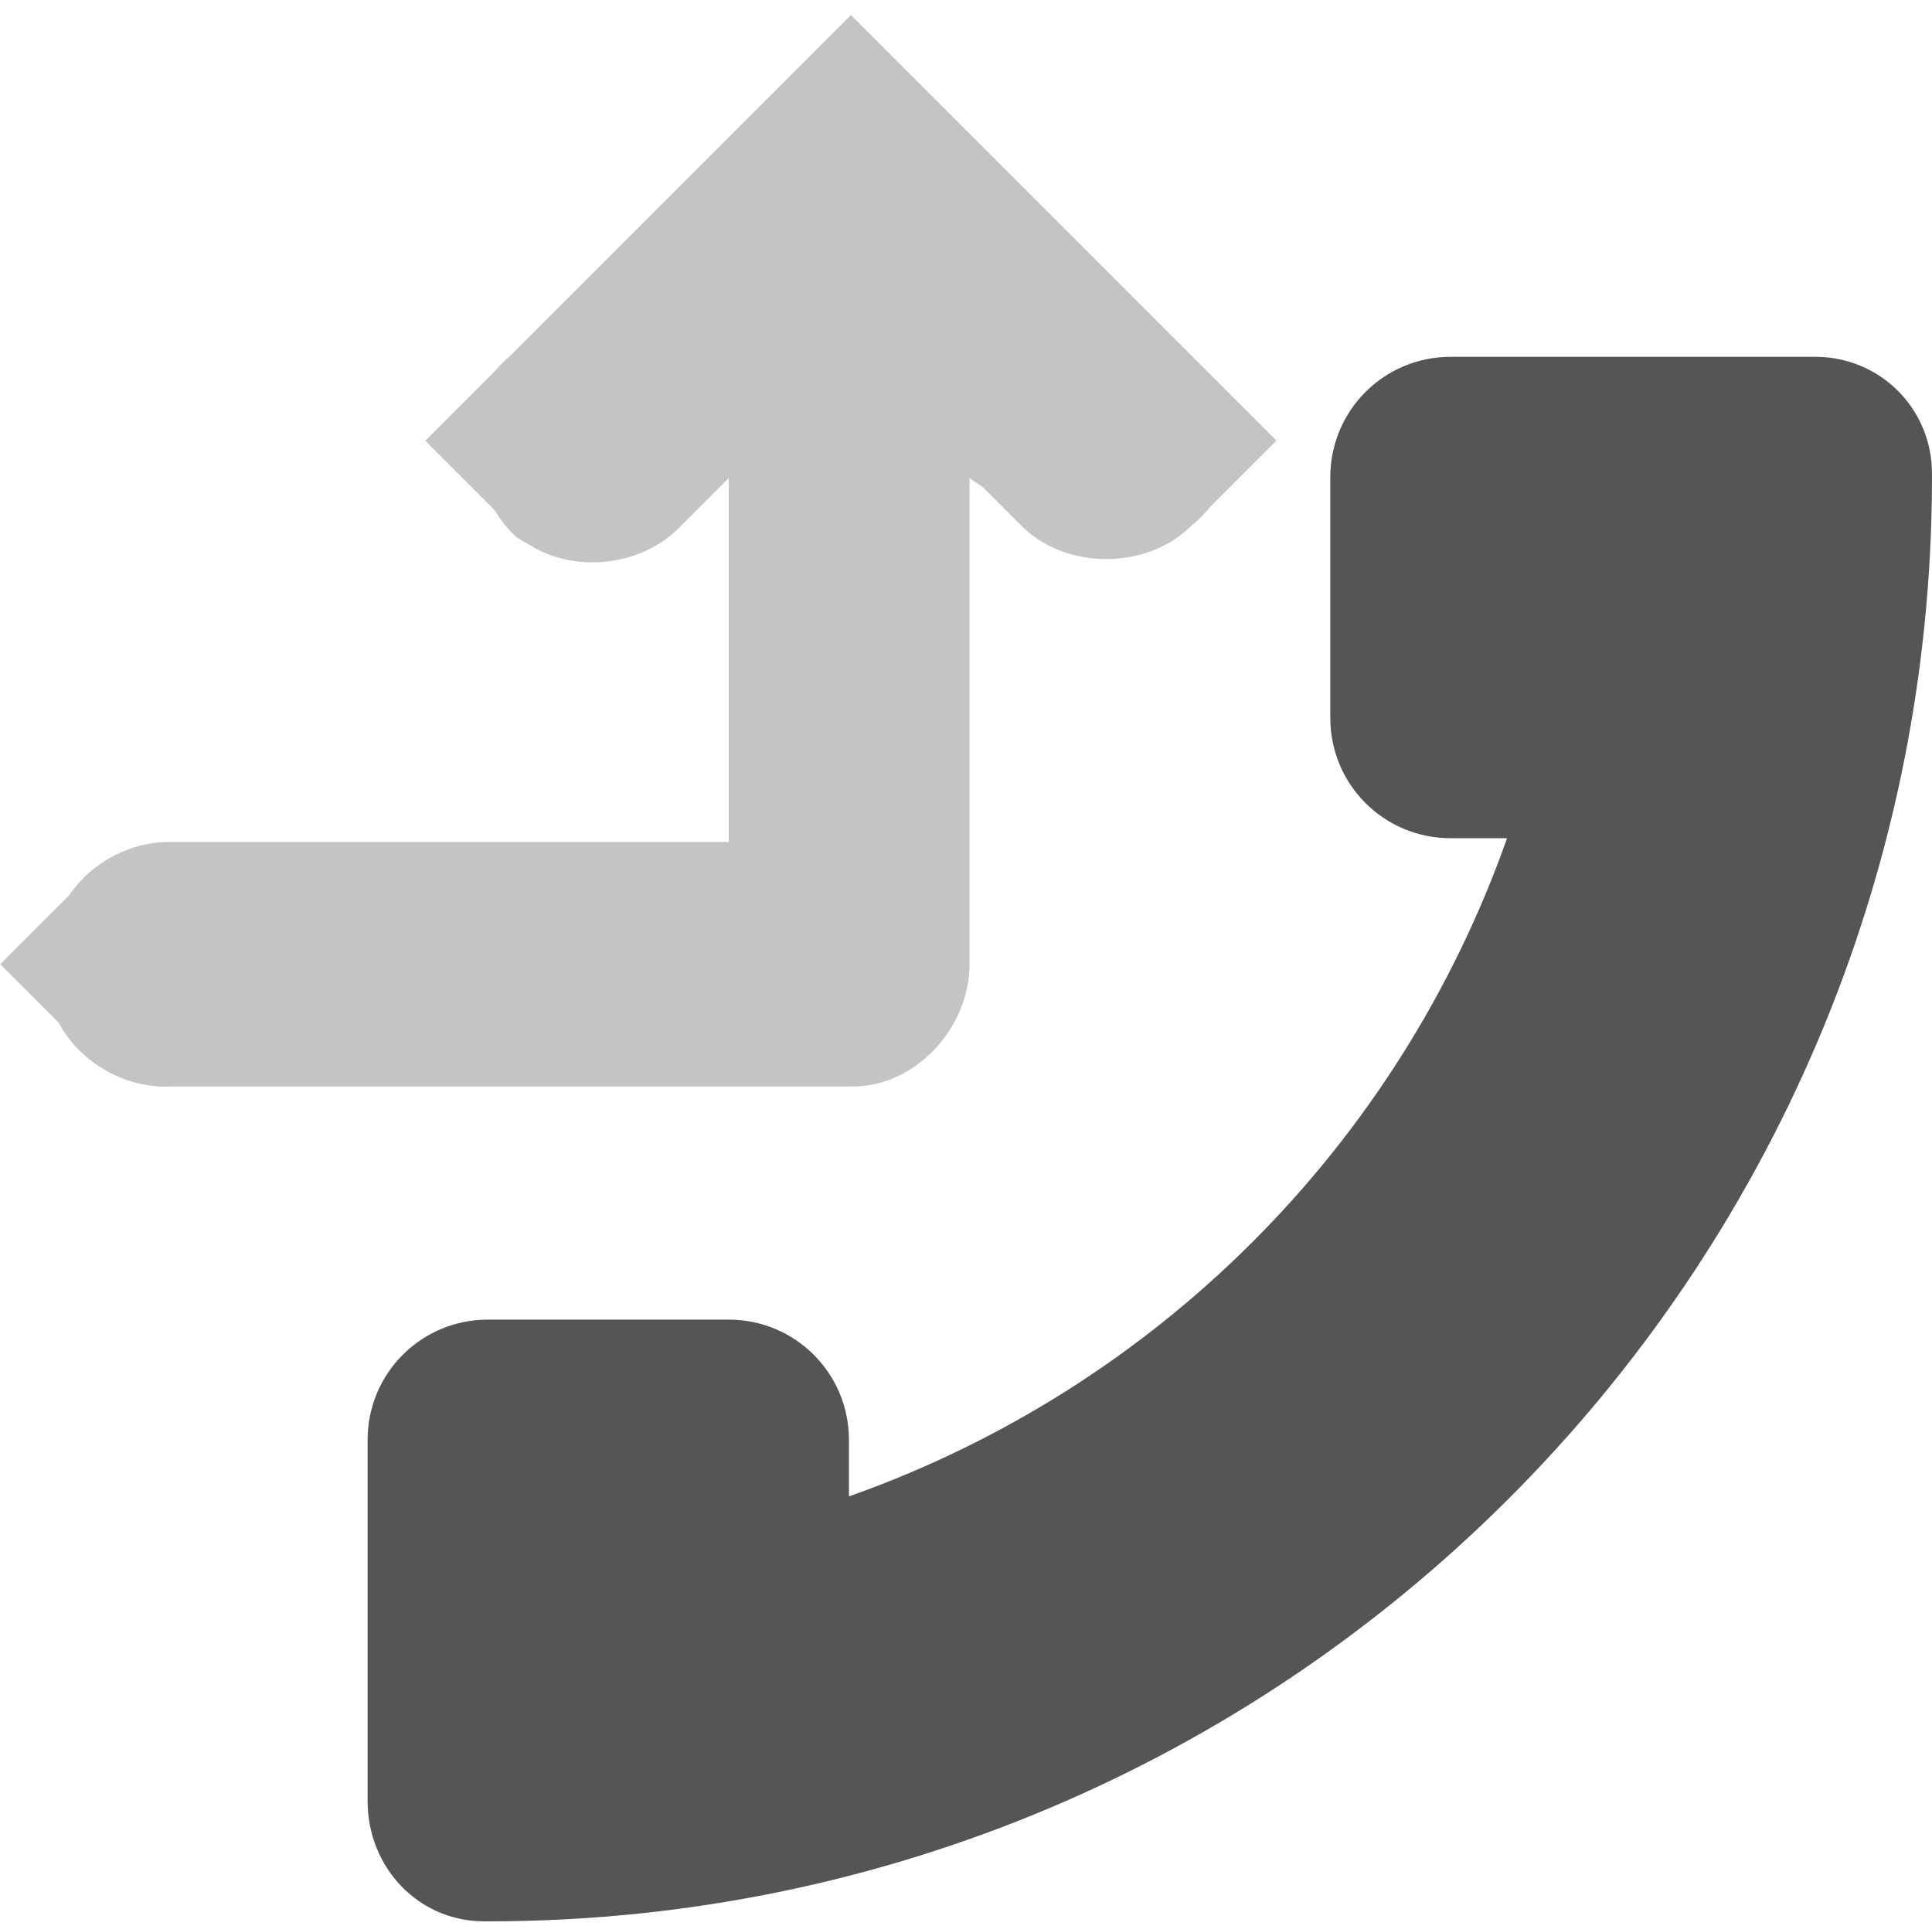
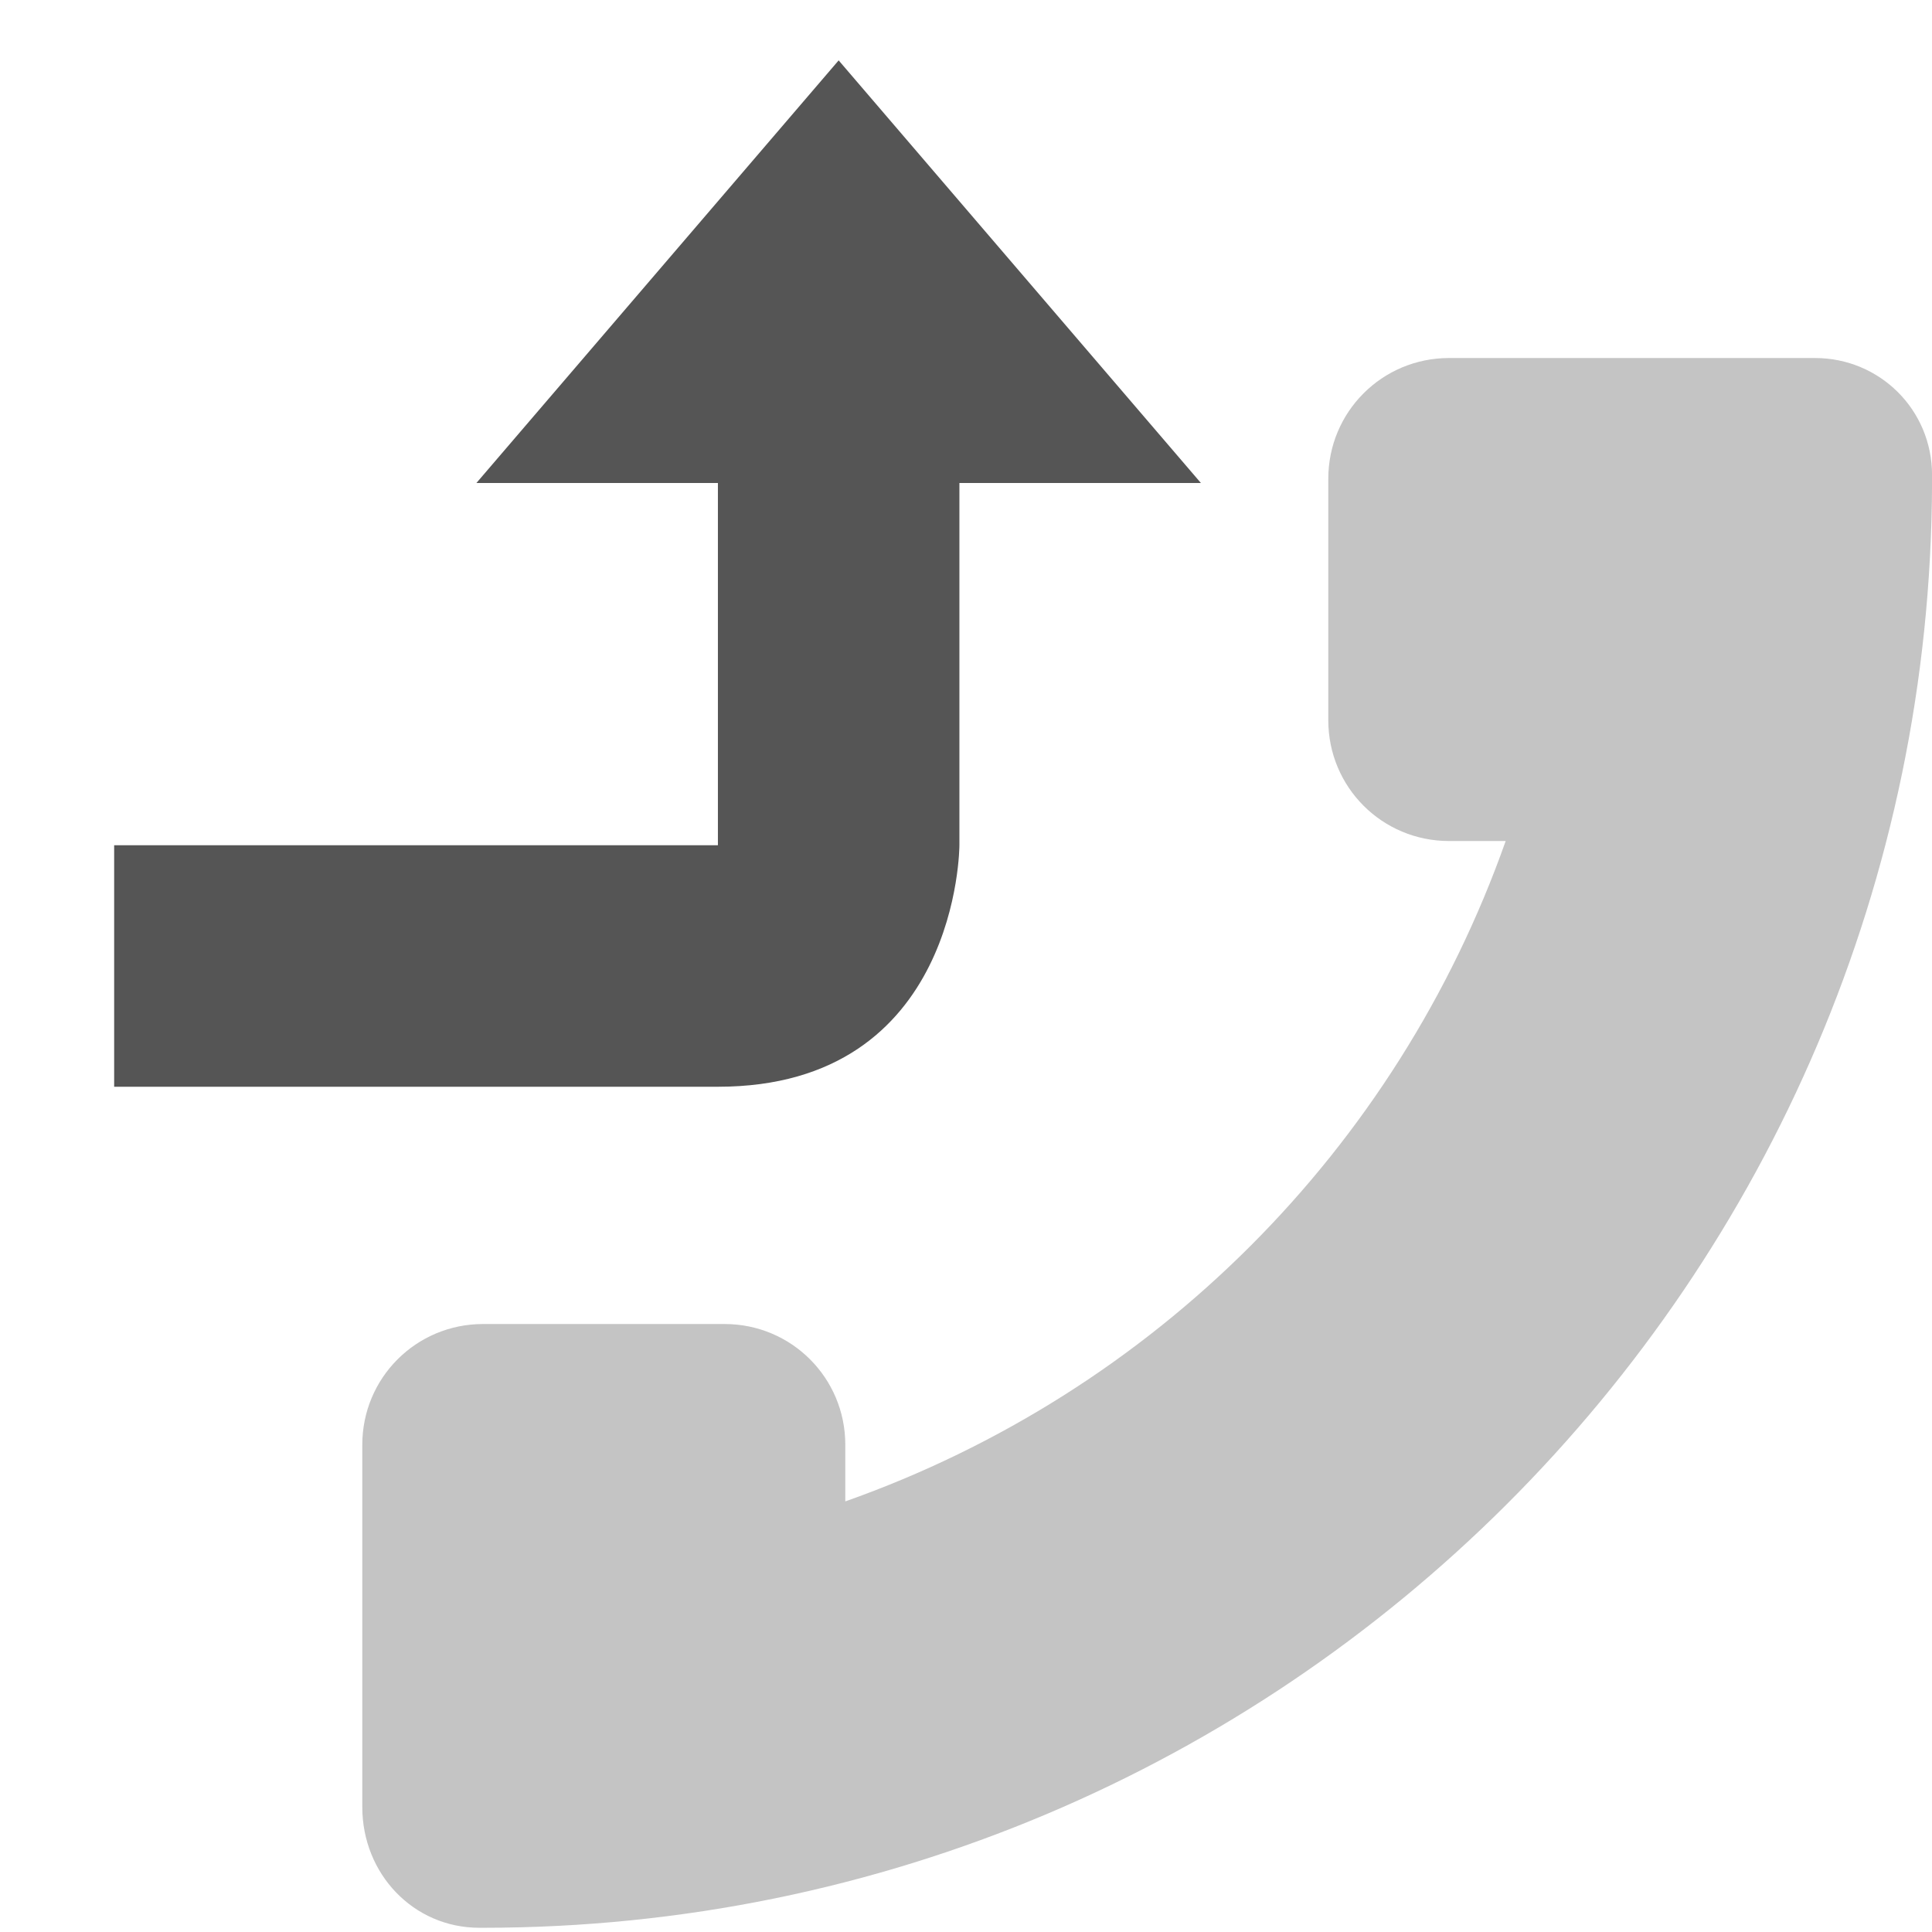
- <svg xmlns="http://www.w3.org/2000/svg" xmlns:ns1="http://www.openswatchbook.org/uri/2009/osb" height="16" id="svg7384" style="enable-background:new" version="1.1" width="16.055">
+ <svg xmlns="http://www.w3.org/2000/svg" xmlns:ns1="http://www.openswatchbook.org/uri/2009/osb" height="16" id="svg7384" style="enable-background:new" version="1.1" width="16">
  <defs id="defs7386">
    <linearGradient id="linearGradient5606" ns1:paint="solid">
      <stop id="stop5608" offset="0" style="stop-color:#000000;stop-opacity:1;" />
    </linearGradient>
-     <filter color-interpolation-filters="sRGB" id="filter7554">
+     <filter id="filter7554" style="color-interpolation-filters:sRGB">
      <feBlend id="feBlend7556" in2="BackgroundImage" mode="darken" />
    </filter>
  </defs>
-   <g id="layer9" style="display:inline" transform="translate(-405.0002,291)">
-     <path d="m 408.536,-287.336 0.575,0.575 c 0.048,0.082 0.108,0.156 0.177,0.221 0.036,0.024 0.072,0.047 0.11,0.066 0.387,0.245 0.943,0.177 1.26,-0.155 l 0.398,-0.398 0,3.023 -4.64,0 c -0.33,-0.003 -0.656,0.168 -0.84,0.442 l -0.022,0.022 -0.552,0.552 0.486,0.486 c 0.176,0.332 0.553,0.547 0.928,0.53 l 5.657,-1e-5 c 0.535,0.009 0.992,-0.495 0.984,-1.03 l 0,-4.027 c 0.036,0.035 0.083,0.05 0.121,0.088 l 0.309,0.309 c 0.37,0.37 1.044,0.37 1.414,0 0.057,-0.046 0.109,-0.098 0.155,-0.155 l 0.552,-0.552 -3.536,-3.536 -0.707,0.707 -2.121,2.121 c -0.048,0.04 -0.093,0.084 -0.133,0.133 l -0.575,0.575 z" id="path8448" style="font-style:normal;font-variant:normal;font-weight:normal;font-stretch:normal;text-indent:0;text-align:start;text-decoration:none;line-height:normal;letter-spacing:normal;word-spacing:normal;text-transform:none;direction:ltr;block-progression:tb;writing-mode:lr-tb;text-anchor:start;baseline-shift:baseline;opacity:0.35;color:#000000;fill:#555555;fill-opacity:1;stroke:none;stroke-width:2;marker:none;visibility:visible;display:inline;overflow:visible;enable-background:accumulate;font-family:Sans;-inkscape-font-specification:Sans" />
-     <path d="m 420.086,-288.035 c 0.534,0 0.969,0.427 0.969,0.969 l 0,0.062 c -0.017,6.613 -5.383,11.969 -12,11.969 l -0.031,0 c -0.545,0 -0.969,-0.446 -0.969,-1 l 0,-1 0,-2 c 0,-0.554 0.446,-1 1,-1 l 2,0 c 0.554,0 1,0.446 1,1 l 0,0.469 c 2.557,-0.904 4.565,-2.912 5.469,-5.469 l -0.469,0 c -0.554,0 -1,-0.446 -1,-1 l 0,-2 c 0,-0.554 0.446,-1 1,-1 l 1,0 1,0 0.969,0 0.031,0 0.031,0 z" id="path5887" style="fill:#555555;fill-opacity:1;stroke:none" />
+   <g id="layer9" style="display:inline" transform="translate(-405.0546,295)">
+     <path d="m 420.086,-292.035 c 0.534,0 0.969,0.427 0.969,0.969 l 0,0.062 c -0.017,6.613 -5.383,11.969 -12,11.969 l -0.031,0 c -0.545,0 -0.969,-0.446 -0.969,-1 l 0,-1 0,-2 c 0,-0.554 0.446,-1 1,-1 l 2,0 c 0.554,0 1,0.446 1,1 l 0,0.469 c 2.557,-0.904 4.565,-2.912 5.469,-5.469 l -0.469,0 c -0.554,0 -1,-0.446 -1,-1 l 0,-2 c 0,-0.554 0.446,-1 1,-1 l 1,0 1,0 0.969,0 0.031,0 0.031,0 z" id="path5887" style="opacity:0.35;fill:#555555;fill-opacity:1;stroke:none" />
+     <path d="m 409,-291 2,0 0,3 0,0 -5,0 0,2 5,0 c 2,0 2,-2 2,-2 l 0,-3 2,0 -3,-3.5 z" id="path7068-3" style="display:inline;fill:#555555;fill-opacity:1;stroke:none;enable-background:new" />
  </g>
-   <g id="layer10" style="display:inline;filter:url(#filter7554)" transform="translate(-405.0002,291)" />
-   <g id="layer1" style="display:inline" transform="translate(-164,-326)" />
-   <g id="layer14" style="display:inline" transform="translate(-405.0002,291)" />
-   <g id="layer15" style="display:inline" transform="translate(-405.0002,291)" />
-   <g id="g71291" style="display:inline" transform="translate(-405.0002,291)" />
-   <g id="layer2" style="display:inline" transform="translate(-164,-176)" />
-   <g id="g6058" style="display:inline" transform="translate(-164,-176)" />
-   <g id="layer12" style="display:inline" transform="translate(-405.0002,291)" />
+   <g id="layer10" style="display:inline;filter:url(#filter7554)" transform="translate(-405.0546,295)" />
+   <g id="layer1" style="display:inline" transform="translate(-164.0544,-322)" />
+   <g id="layer14" style="display:inline" transform="translate(-405.0546,295)" />
+   <g id="layer15" style="display:inline" transform="translate(-405.0546,295)" />
+   <g id="g71291" style="display:inline" transform="translate(-405.0546,295)" />
+   <g id="layer2" style="display:inline" transform="translate(-164.0544,-172)" />
+   <g id="g6058" style="display:inline" transform="translate(-164.0544,-172)" />
+   <g id="layer12" style="display:inline" transform="translate(-405.0546,295)" />
</svg>
